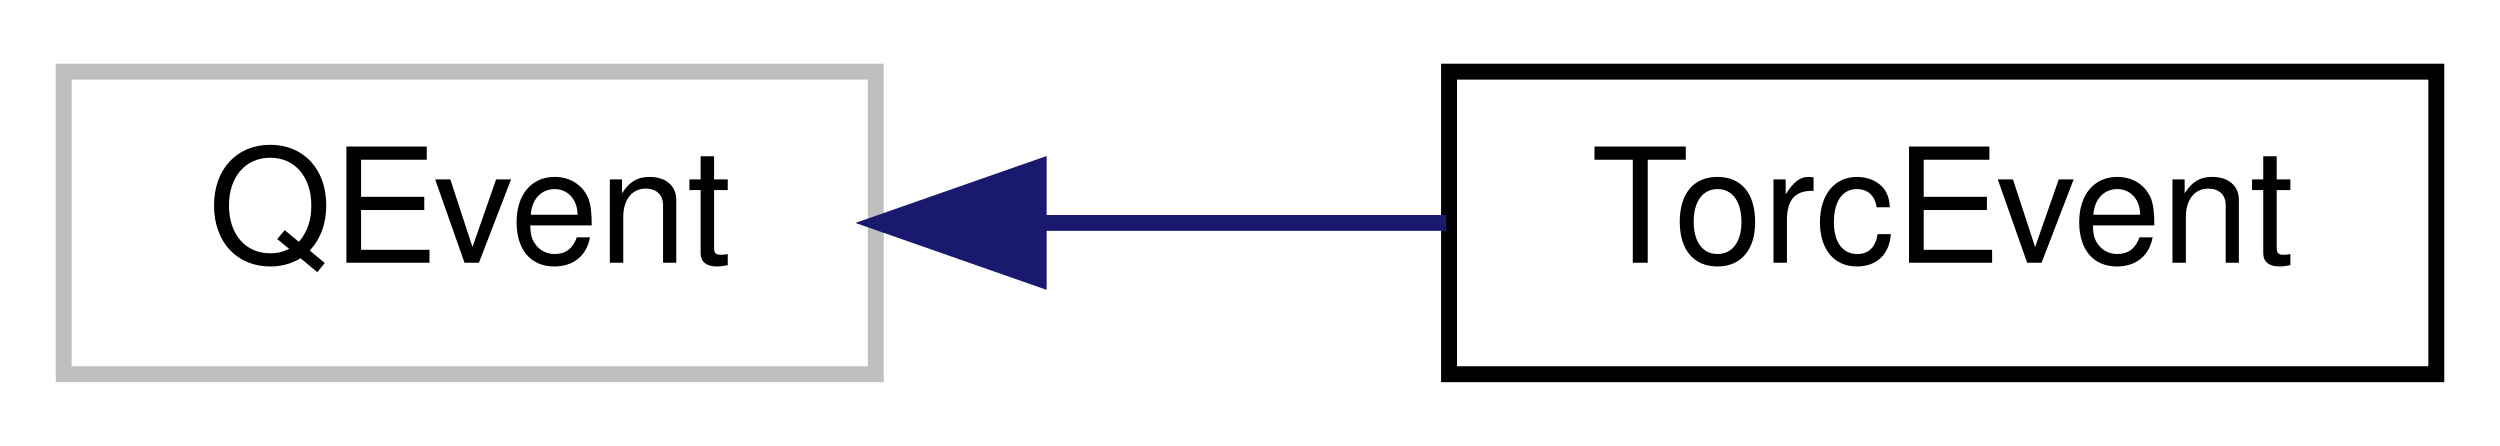
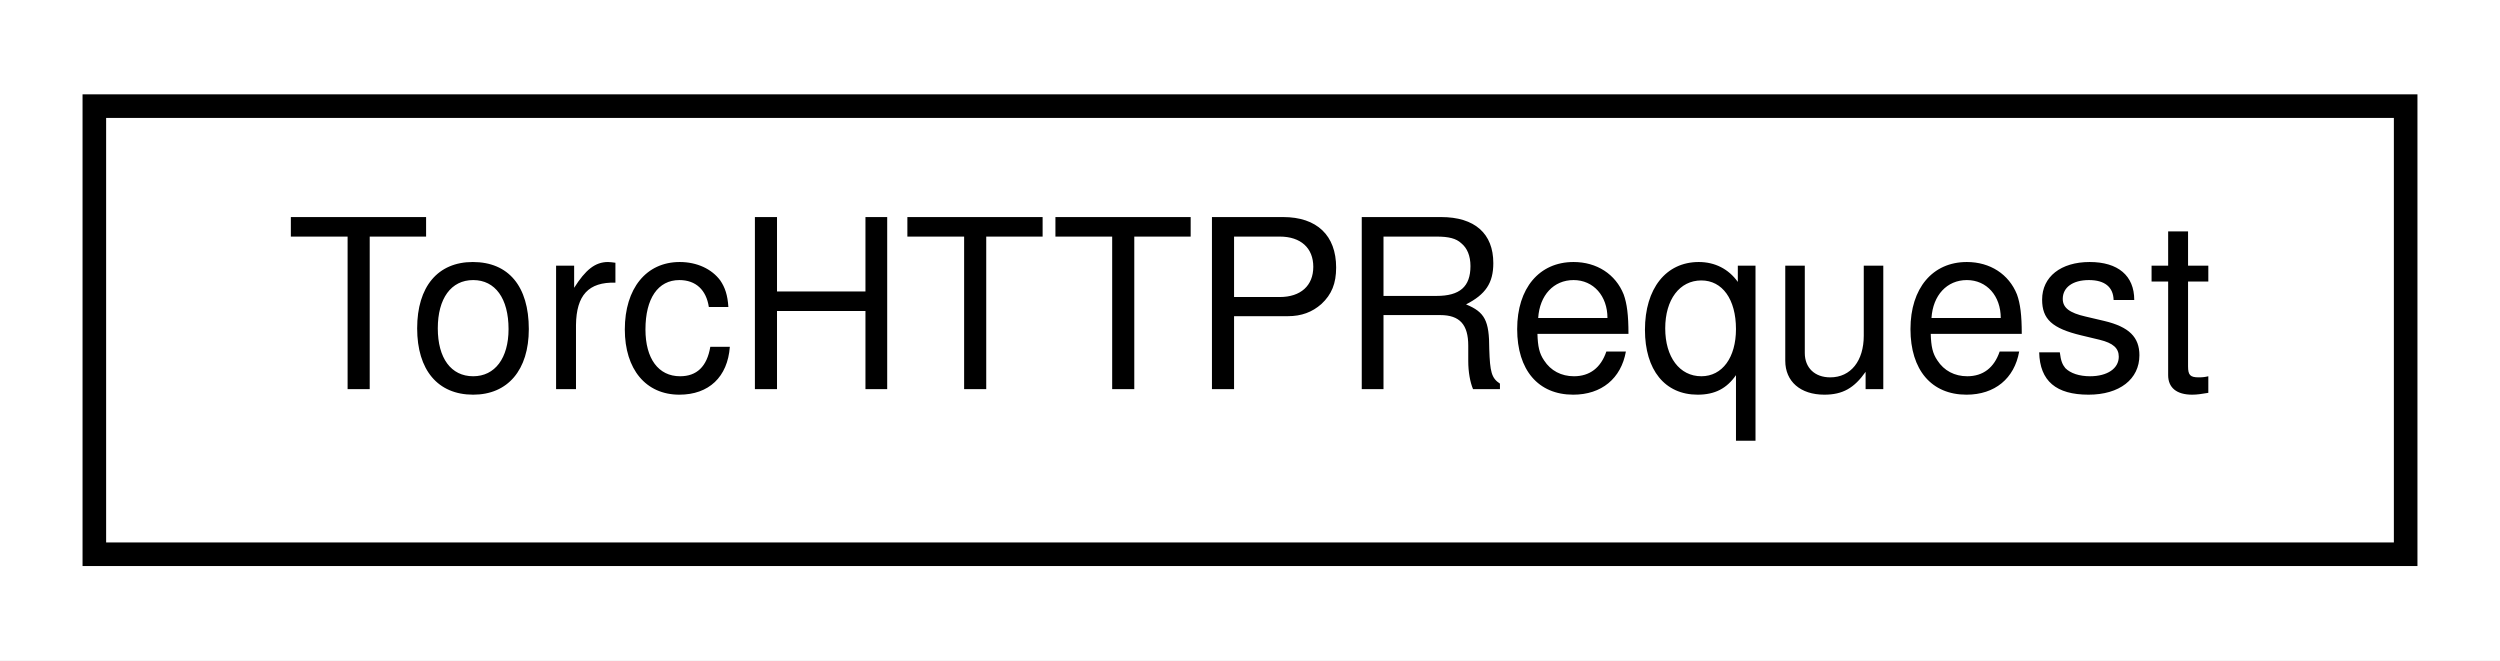
- <svg xmlns="http://www.w3.org/2000/svg" xmlns:xlink="http://www.w3.org/1999/xlink" width="157pt" height="28pt" viewBox="0.00 0.00 157.00 28.00">
+ <svg xmlns="http://www.w3.org/2000/svg" xmlns:xlink="http://www.w3.org/1999/xlink" width="106pt" height="28pt" viewBox="0.00 0.00 106.00 28.00">
  <g id="graph0" class="graph" transform="scale(1 1) rotate(0) translate(4 24)">
-     <polygon fill="white" stroke="none" points="-4,4 -4,-24 153,-24 153,4 -4,4" />
+     <polygon fill="white" stroke="none" points="-4,4 -4,-24 102,-24 102,4 -4,4" />
    <g id="node1" class="node">
-       <polygon fill="white" stroke="#bfbfbf" points="0,-0.5 0,-19.5 51,-19.5 51,-0.5 0,-0.5" />
-       <text text-anchor="middle" x="25.5" y="-7.5" font-family="Helvetica,sans-Serif" font-size="10.00">QEvent</text>
-     </g>
-     <g id="node2" class="node">
-       <g id="a_node2">
-         <a xlink:href="d6/d78/class_torc_event.html" target="_top" xlink:title="A general purpose event object. ">
-           <polygon fill="white" stroke="black" points="87,-0.5 87,-19.5 149,-19.5 149,-0.5 87,-0.5" />
-           <text text-anchor="middle" x="118" y="-7.5" font-family="Helvetica,sans-Serif" font-size="10.00">TorcEvent</text>
+       <g id="a_node1">
+         <a xlink:href="da/dfc/class_torc_h_t_t_p_request.html" target="_top" xlink:title="A class to encapsulate an incoming HTTP request. ">
+           <polygon fill="white" stroke="black" points="-7.10543e-15,-0.5 -7.10543e-15,-19.5 98,-19.5 98,-0.5 -7.10543e-15,-0.5" />
+           <text text-anchor="middle" x="49" y="-7.5" font-family="Helvetica,sans-Serif" font-size="10.00">TorcHTTPRequest</text>
        </a>
      </g>
    </g>
-     <g id="edge1" class="edge">
-       <path fill="none" stroke="midnightblue" d="M61.467,-10C69.831,-10 78.691,-10 86.818,-10" />
-       <polygon fill="midnightblue" stroke="midnightblue" points="61.23,-6.5 51.23,-10 61.23,-13.5 61.23,-6.5" />
-     </g>
  </g>
</svg>
